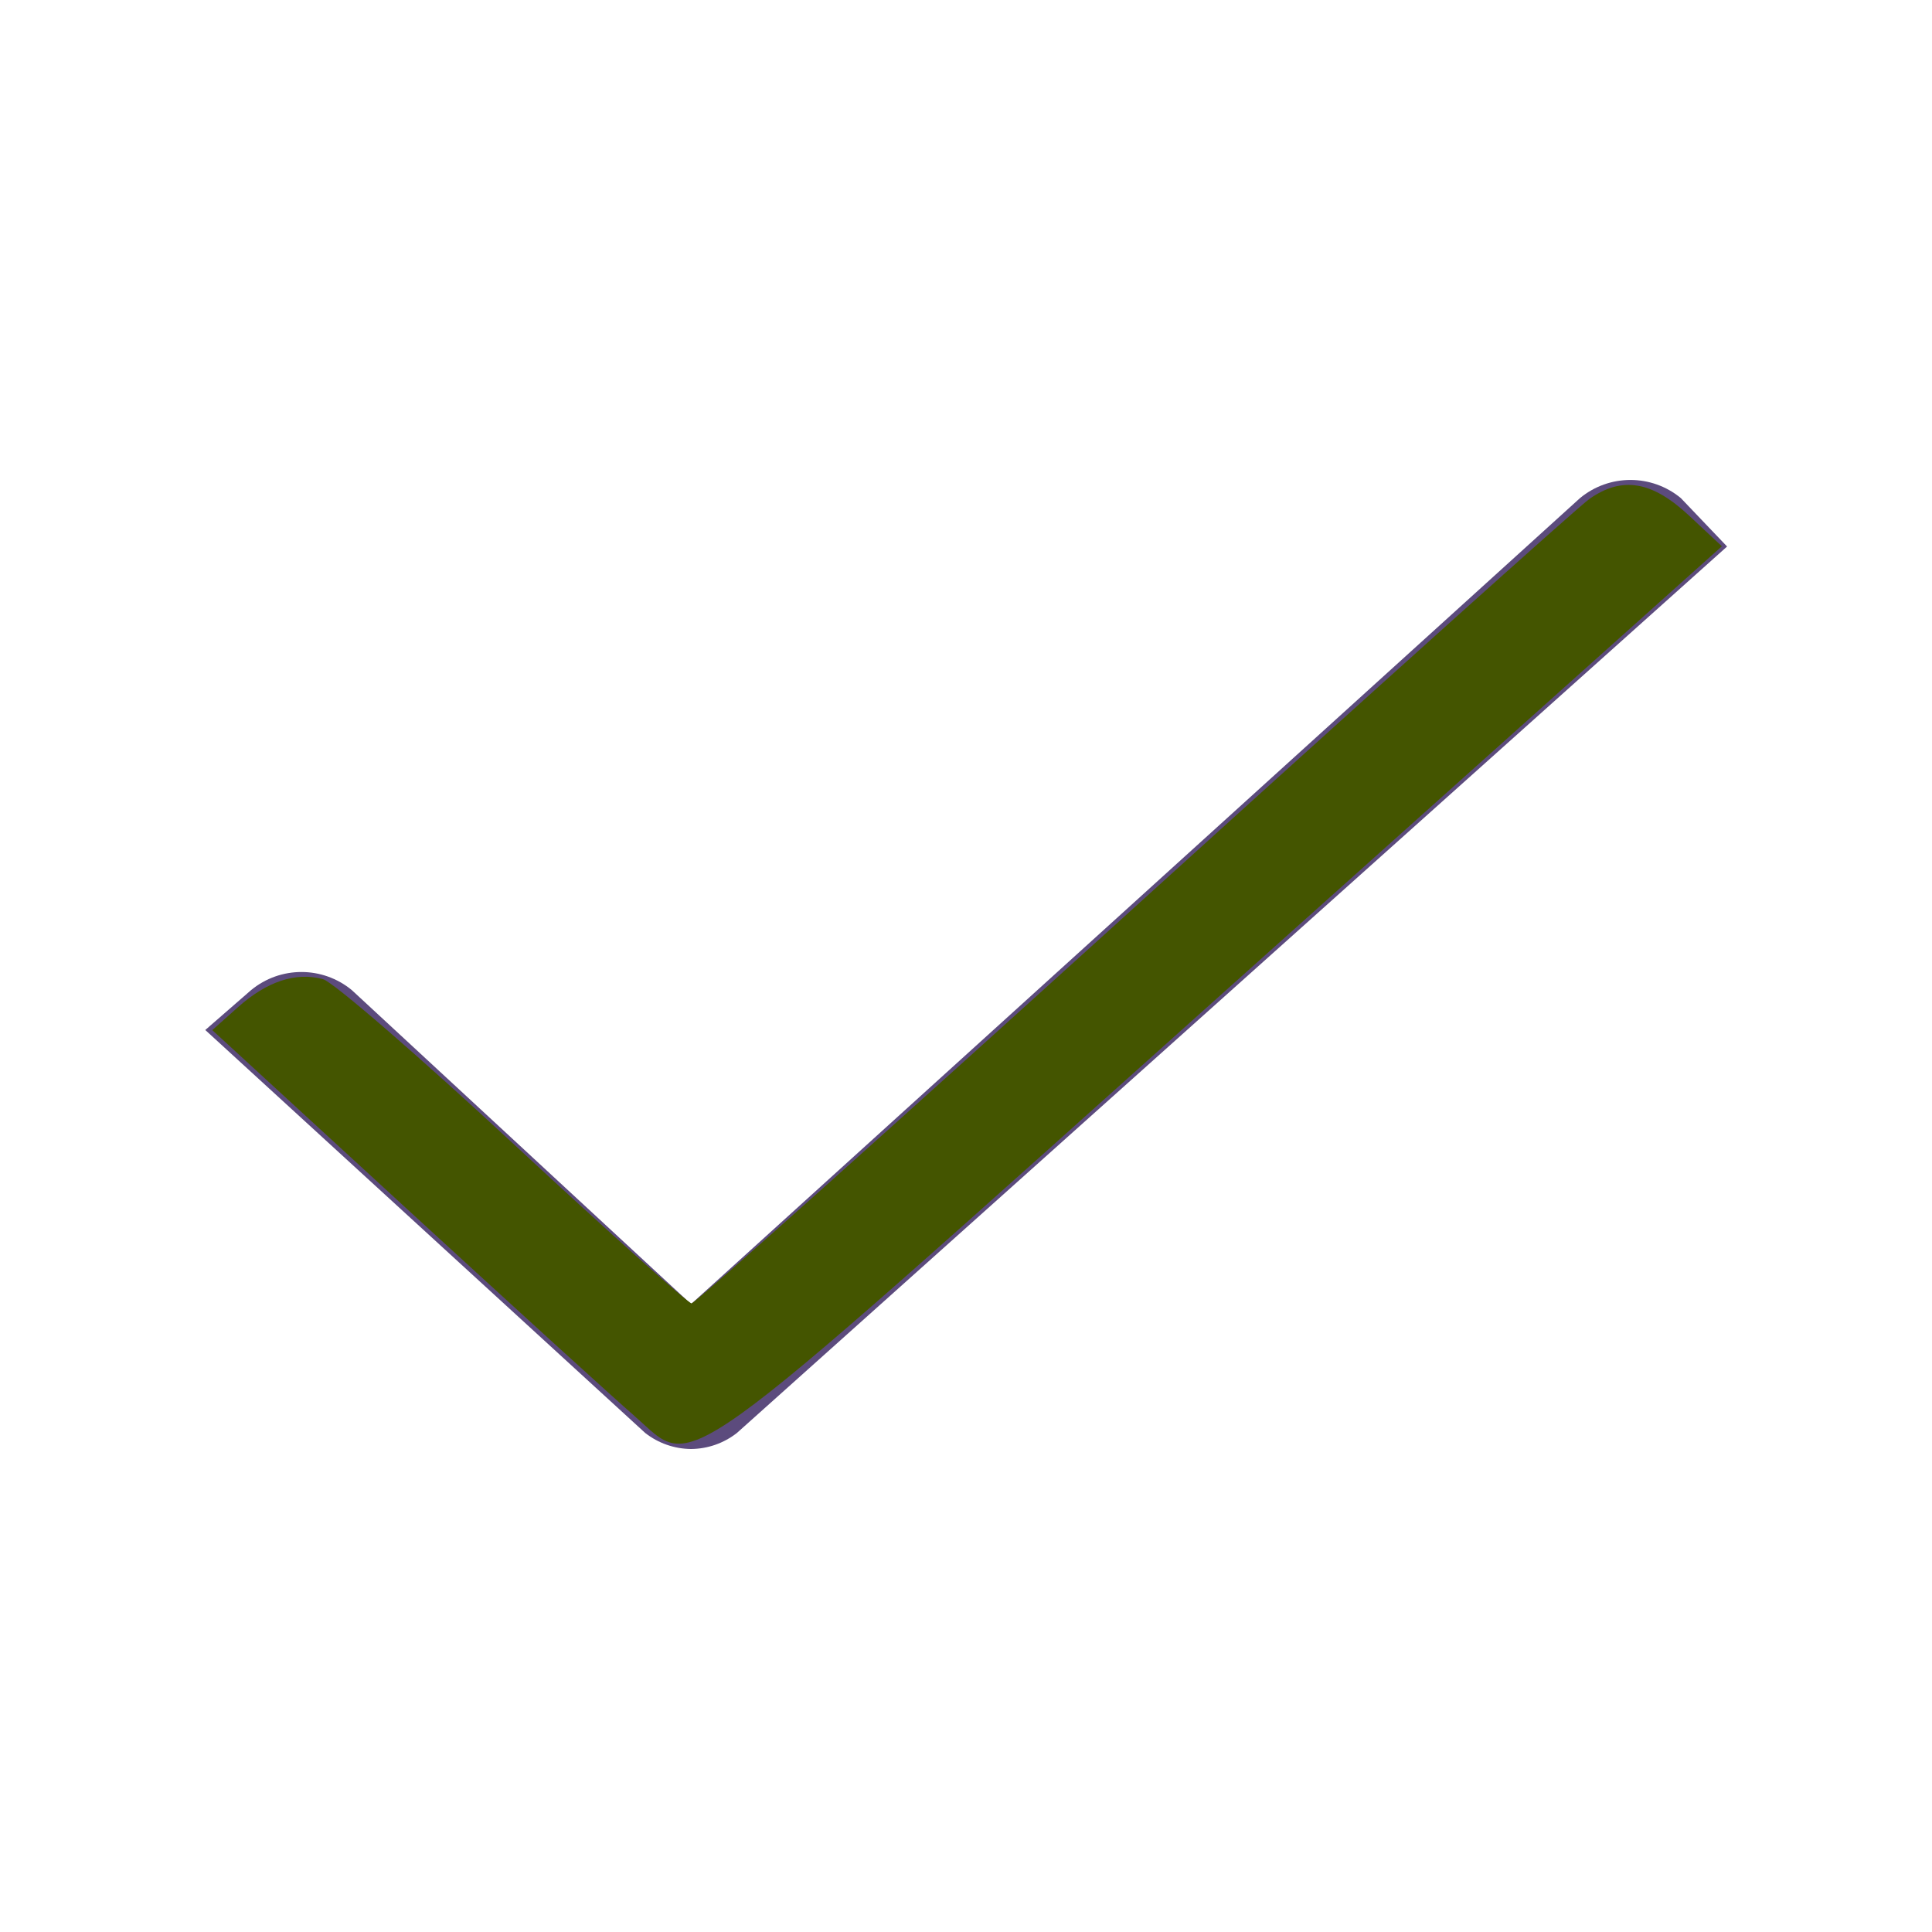
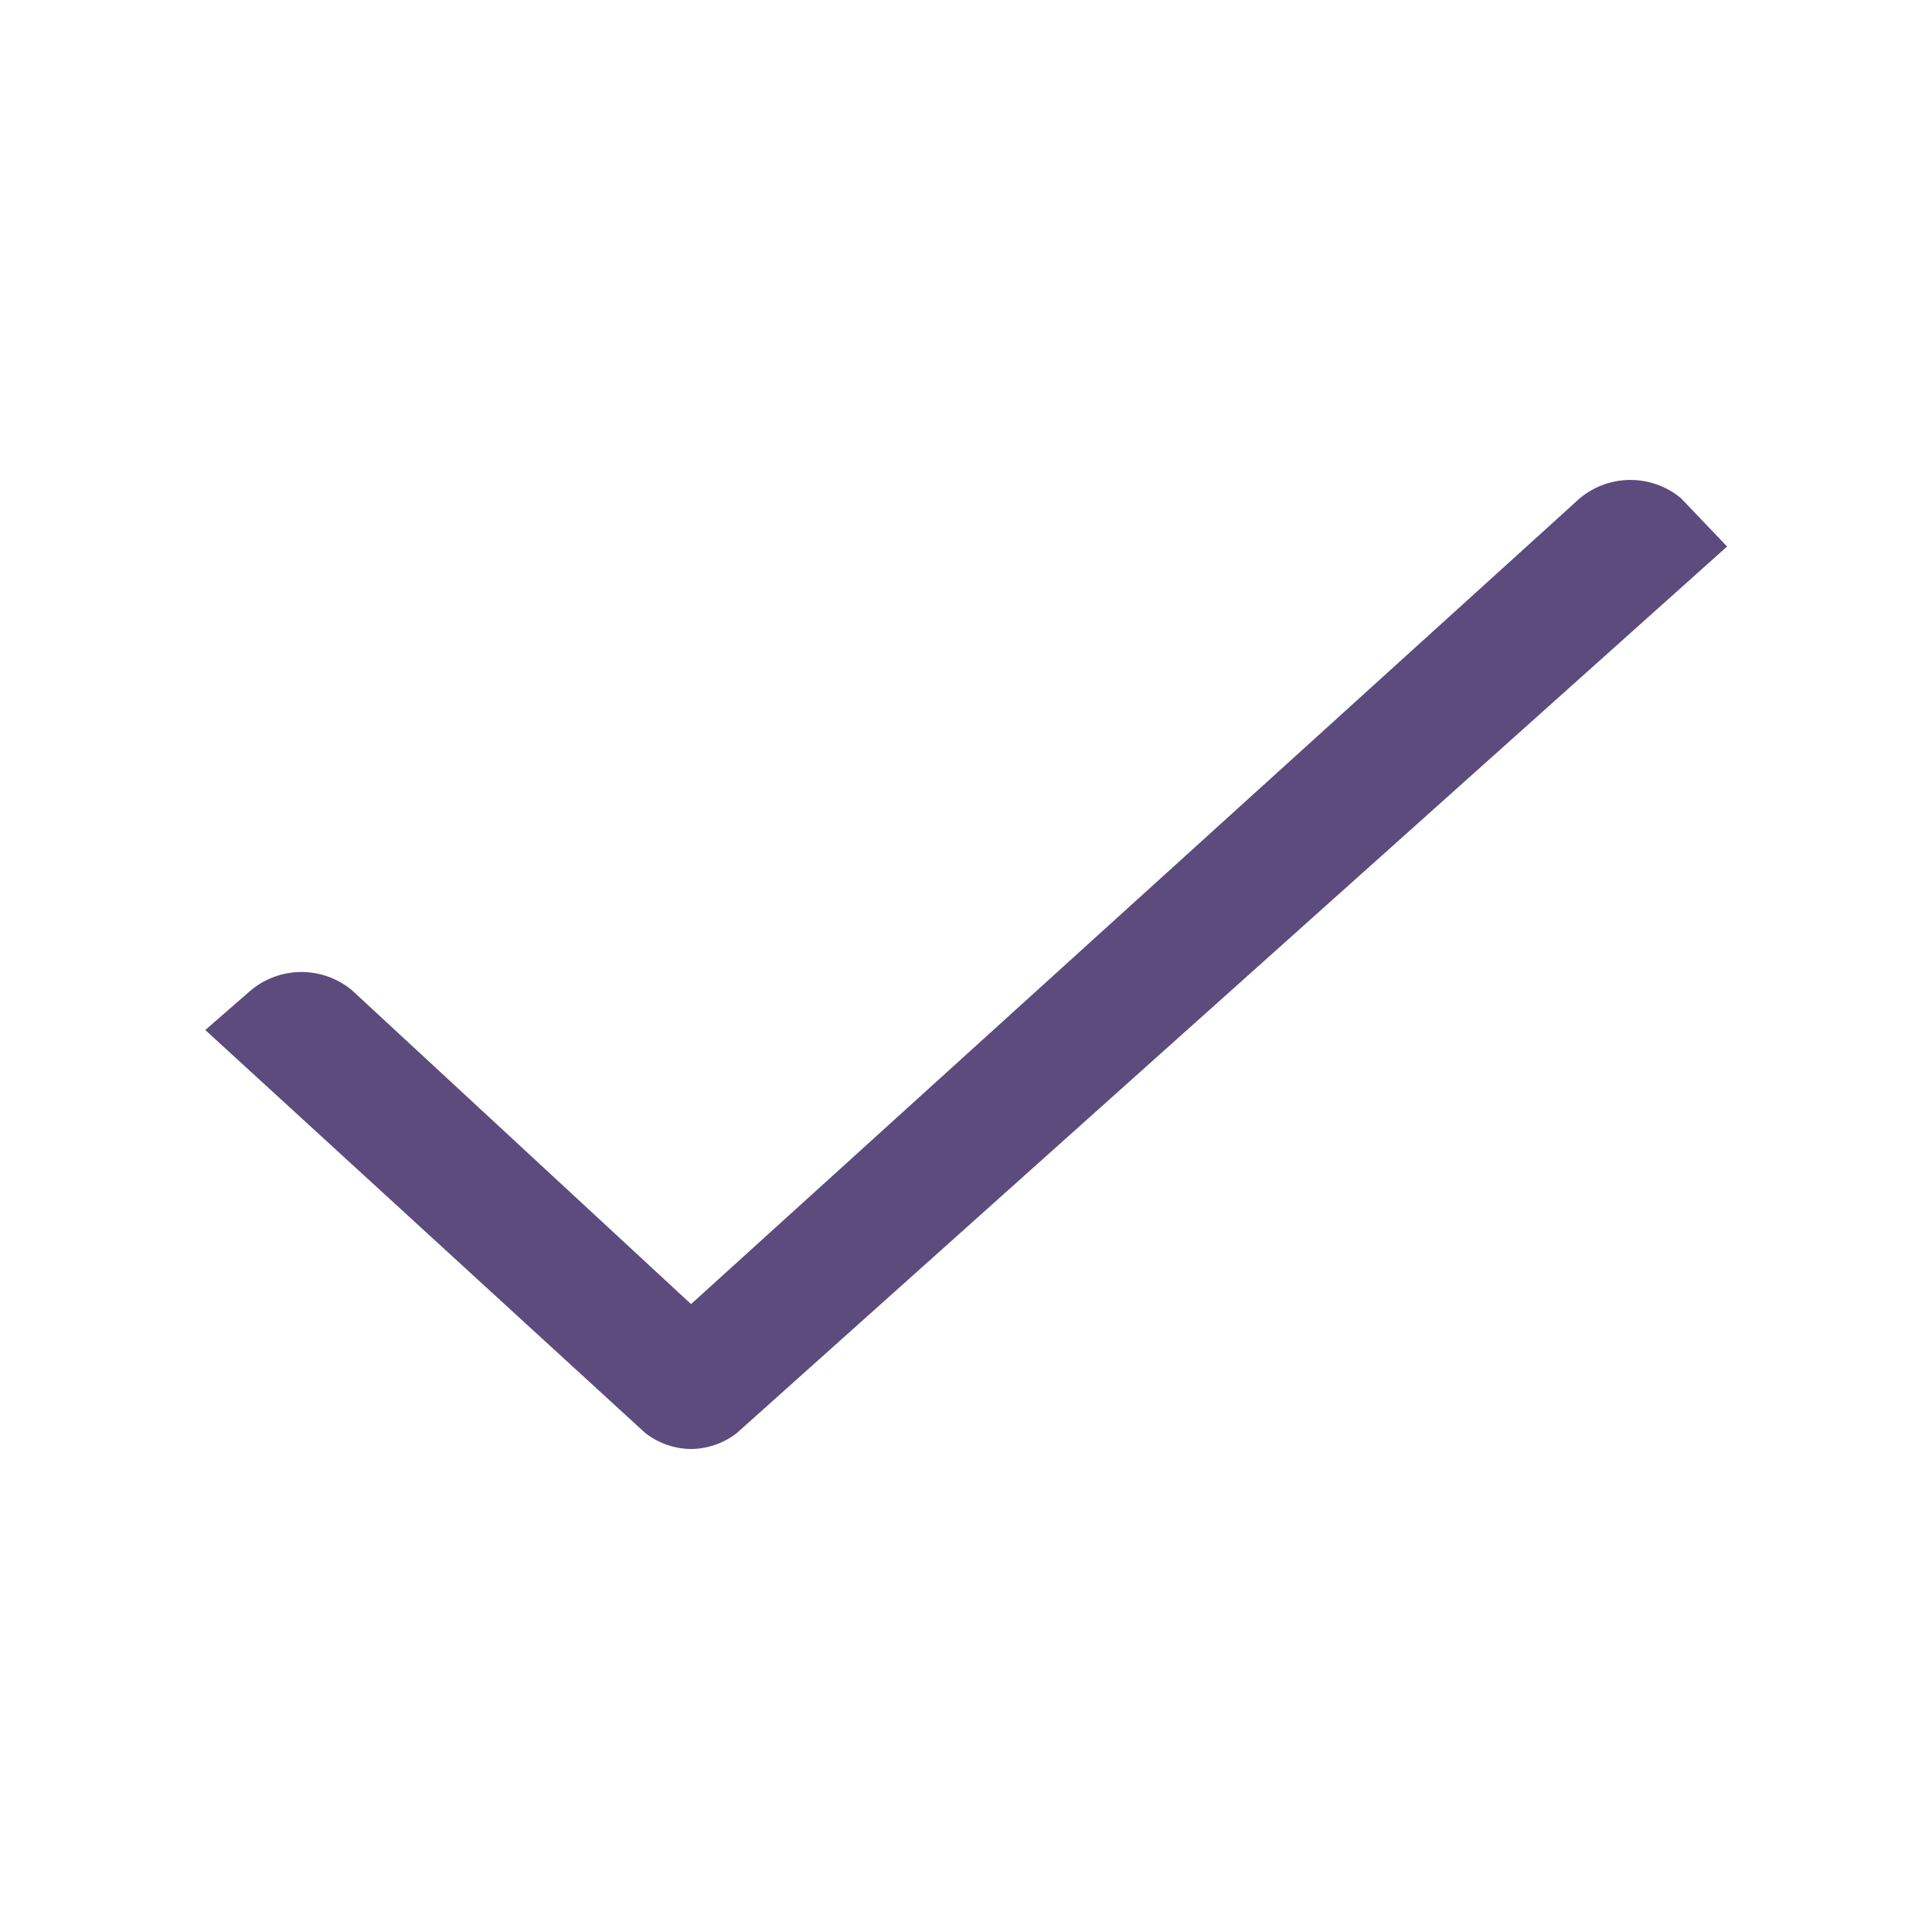
- <svg xmlns="http://www.w3.org/2000/svg" id="ic_check" width="16" height="16" viewBox="0 0 16 16" shape-rendering="geometricPrecision" version="1.1">
-   <defs id="defs4">
-     <style type="text/css" id="style2">
+ <svg xmlns="http://www.w3.org/2000/svg" id="ic_check" width="16" height="16" viewBox="0 0 16 16" shape-rendering="geometricPrecision">
+   <defs>
+     <style type="text/css">
            .cls-1{fill:none}.cls-2{fill:#5c4b7d}
        </style>
  </defs>
  <path id="Rectangle_3779" d="M0 0h16v16H0z" class="cls-1" data-name="Rectangle 3779" />
  <path id="Path_18587" d="M13.92 4.125a.655.655 0 0 0-.835 0L5.723 10.8 2.914 8.2a.655.655 0 0 0-.835 0l-.379.33 3.643 3.337a.624.624 0 0 0 .38.133.624.624 0 0 0 .38-.133l8.2-7.341z" class="cls-2" data-name="Path 18587" />
-   <path style="fill:#445500;stroke-width:0.068" d="M 5.253,11.725 C 5.112,11.604 4.268,10.836 3.377,10.018 L 1.758,8.531 1.97,8.342 c 0.24,-0.215 0.481,-0.294 0.705,-0.233 0.084,0.023 0.793,0.636 1.576,1.363 0.783,0.727 1.447,1.321 1.476,1.322 0.029,1.36e-4 1.676,-1.473 3.661,-3.273 1.985,-1.8 3.684,-3.326 3.776,-3.39 0.271,-0.189 0.517,-0.147 0.823,0.138 l 0.273,0.255 -4.145,3.711 c -4.634,4.15 -4.341,3.939 -4.862,3.491 z" id="path818" />
</svg>
